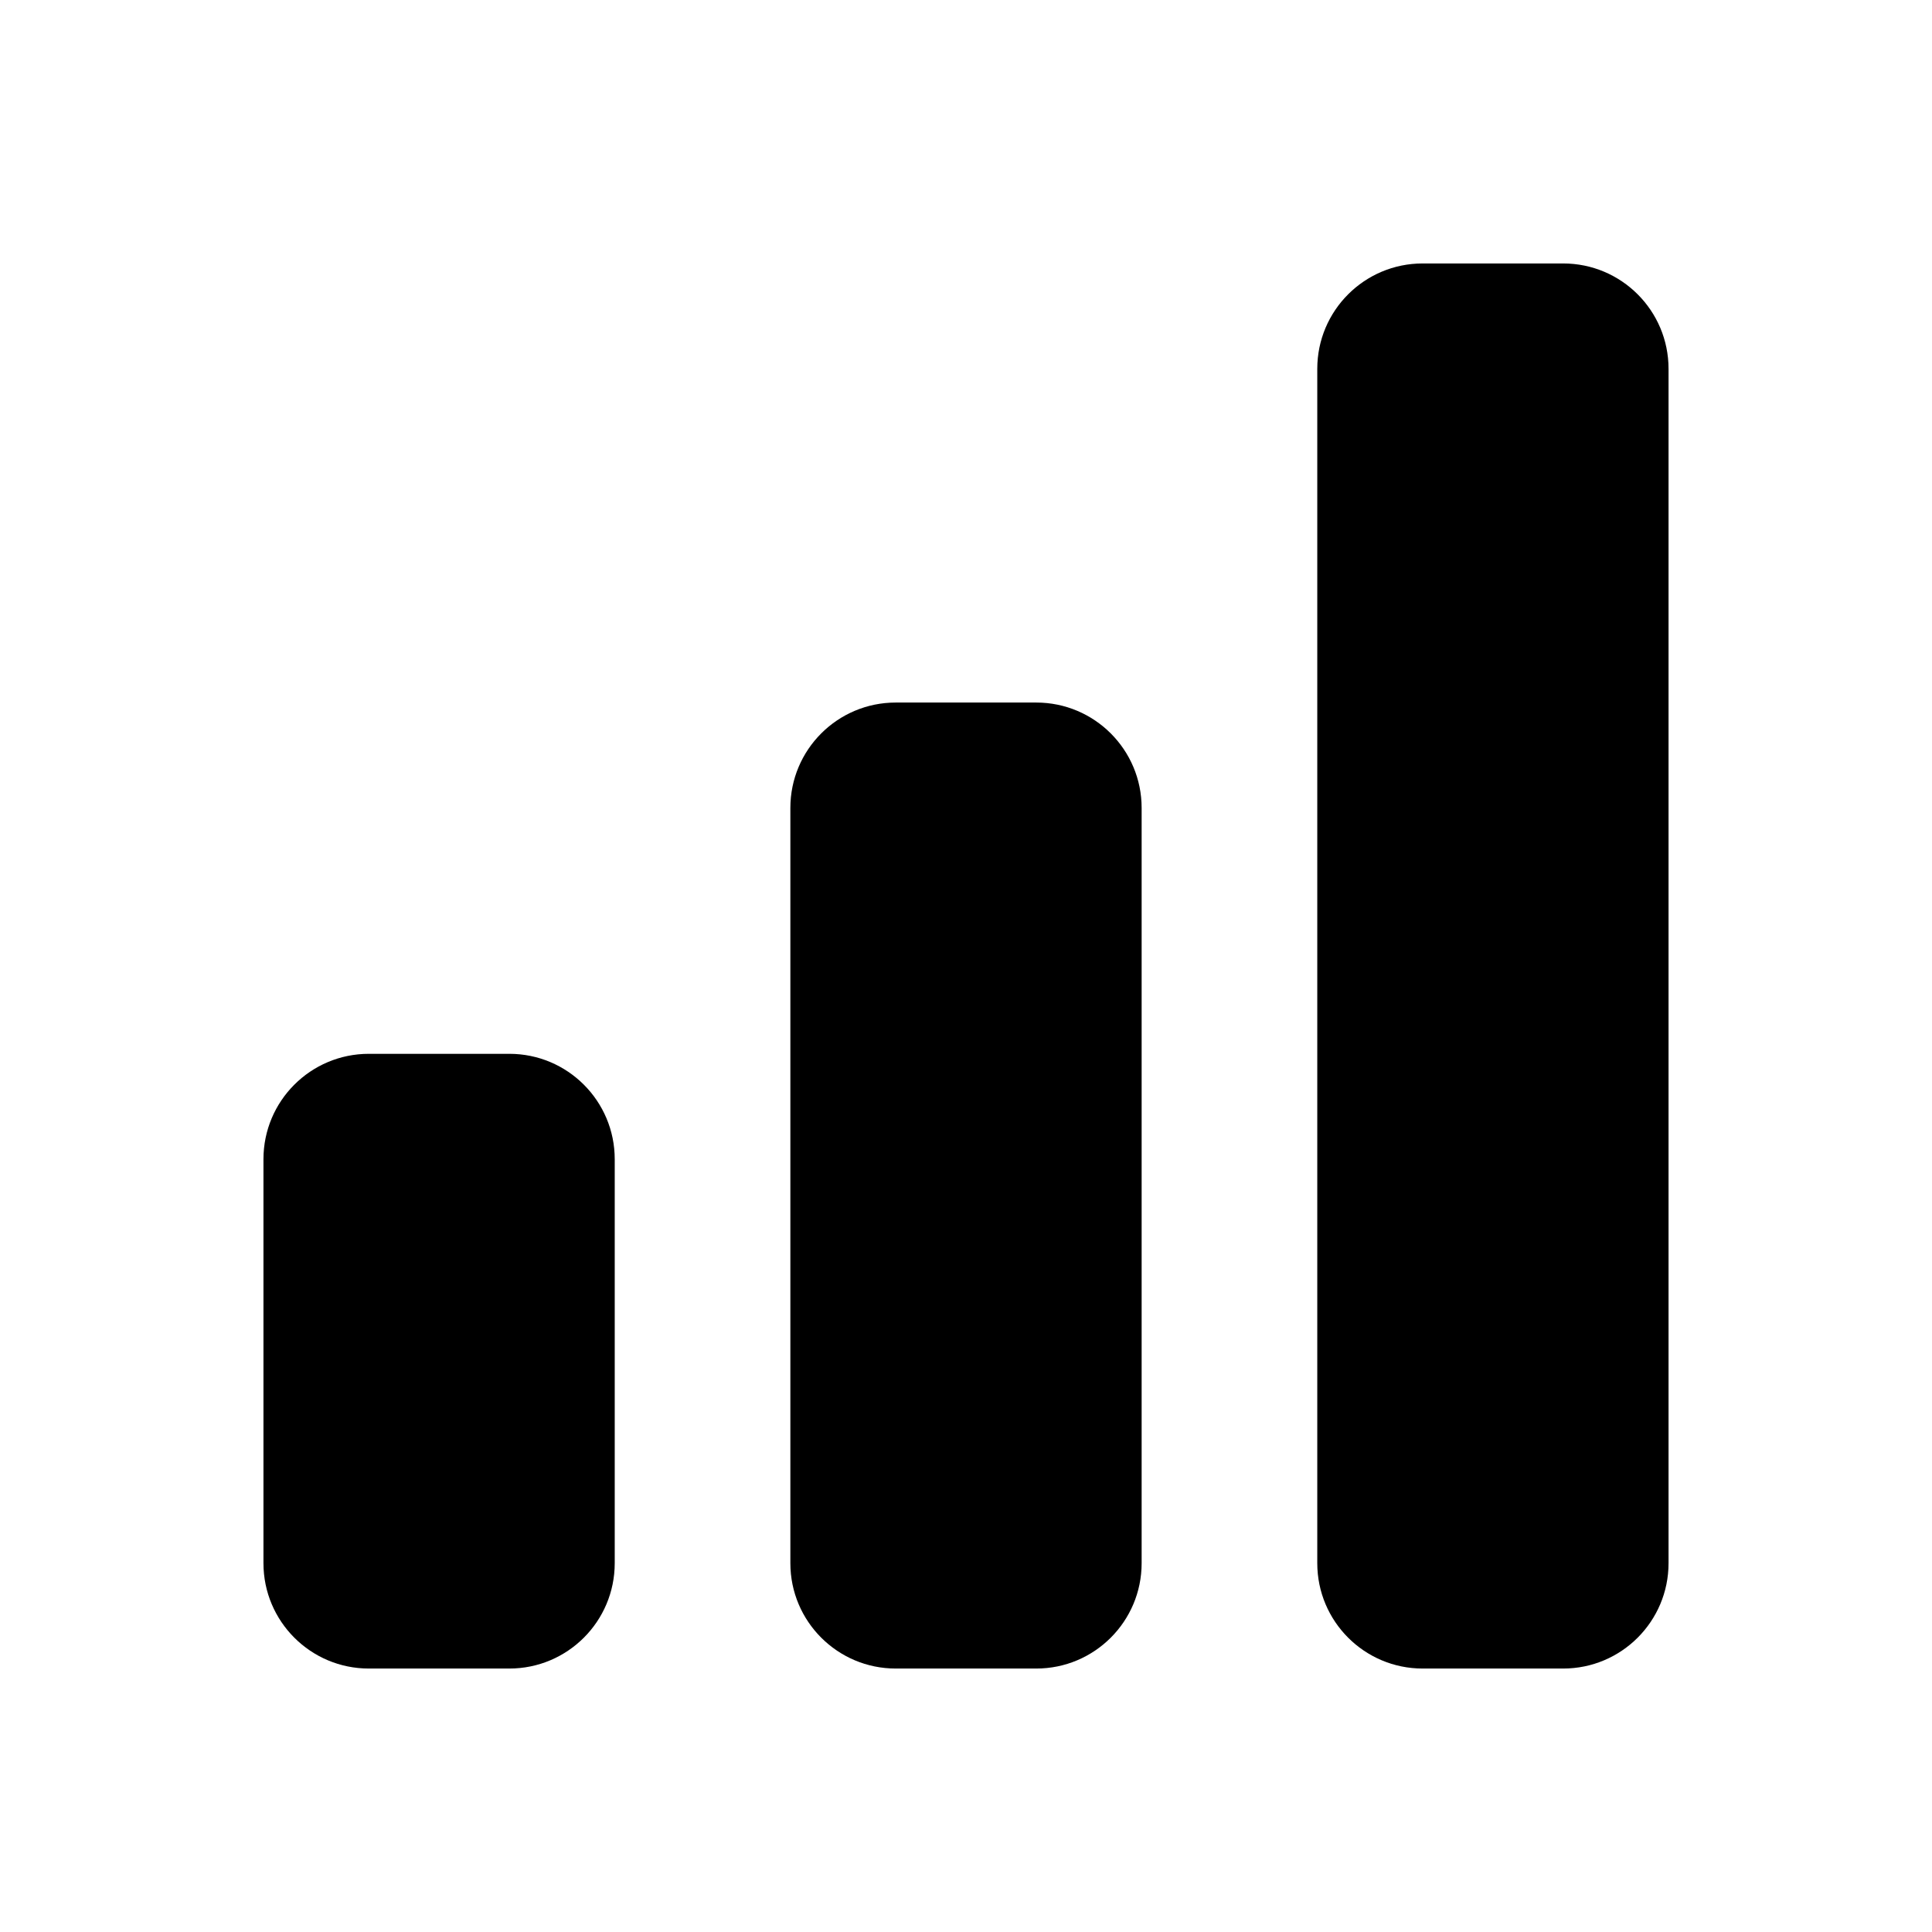
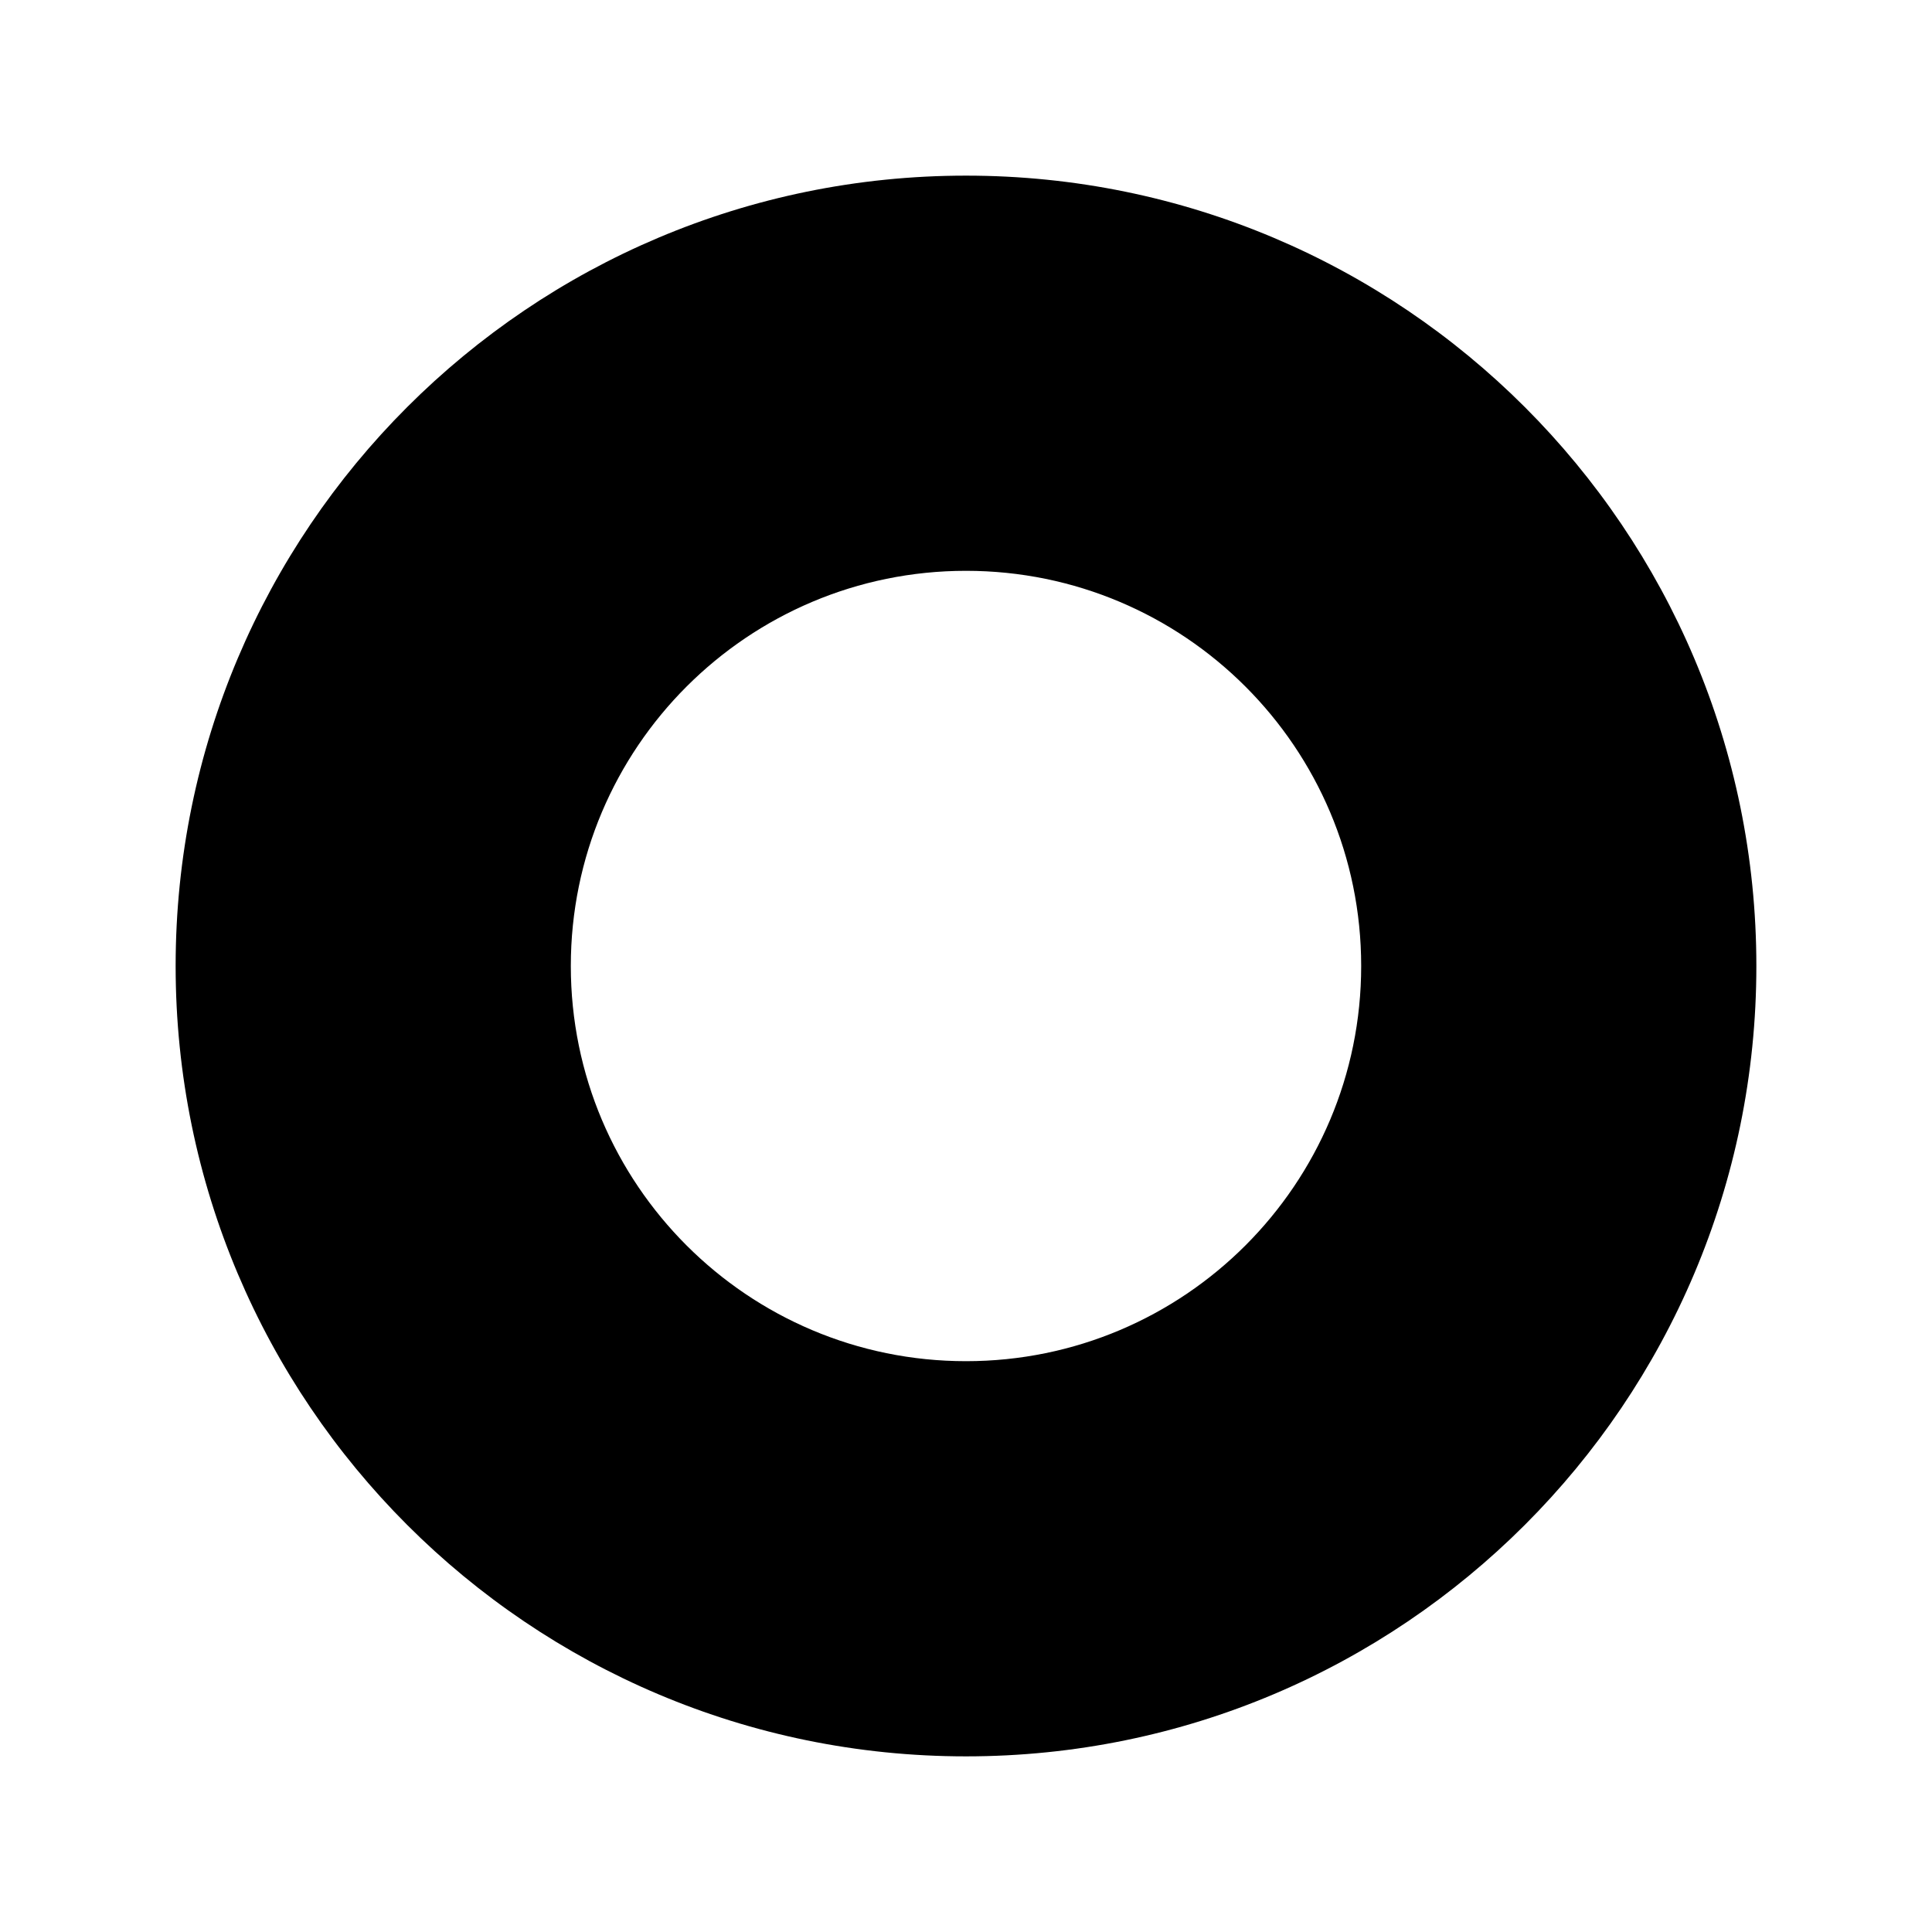
<svg xmlns="http://www.w3.org/2000/svg" width="22" height="22" viewBox="0 0 22 22">
-   <g fill="#000000">
-     <rect x="3" y="12" width="4" height="7" rx="1.2" />
-     <rect x="9" y="8" width="4" height="11" rx="1.2" />
-     <rect x="15" y="3" width="4" height="16" rx="1.2" />
-   </g>
+   <path fill="#000000" fill-rule="evenodd" d="M11 2 a9 9 0 1 0 0 18 a9 9 0 1 0 0 -18 z m0 4.5 a4.5 4.5 0 1 1 0 9 a4.5 4.5 0 1 1 0 -9 z" />
</svg>
